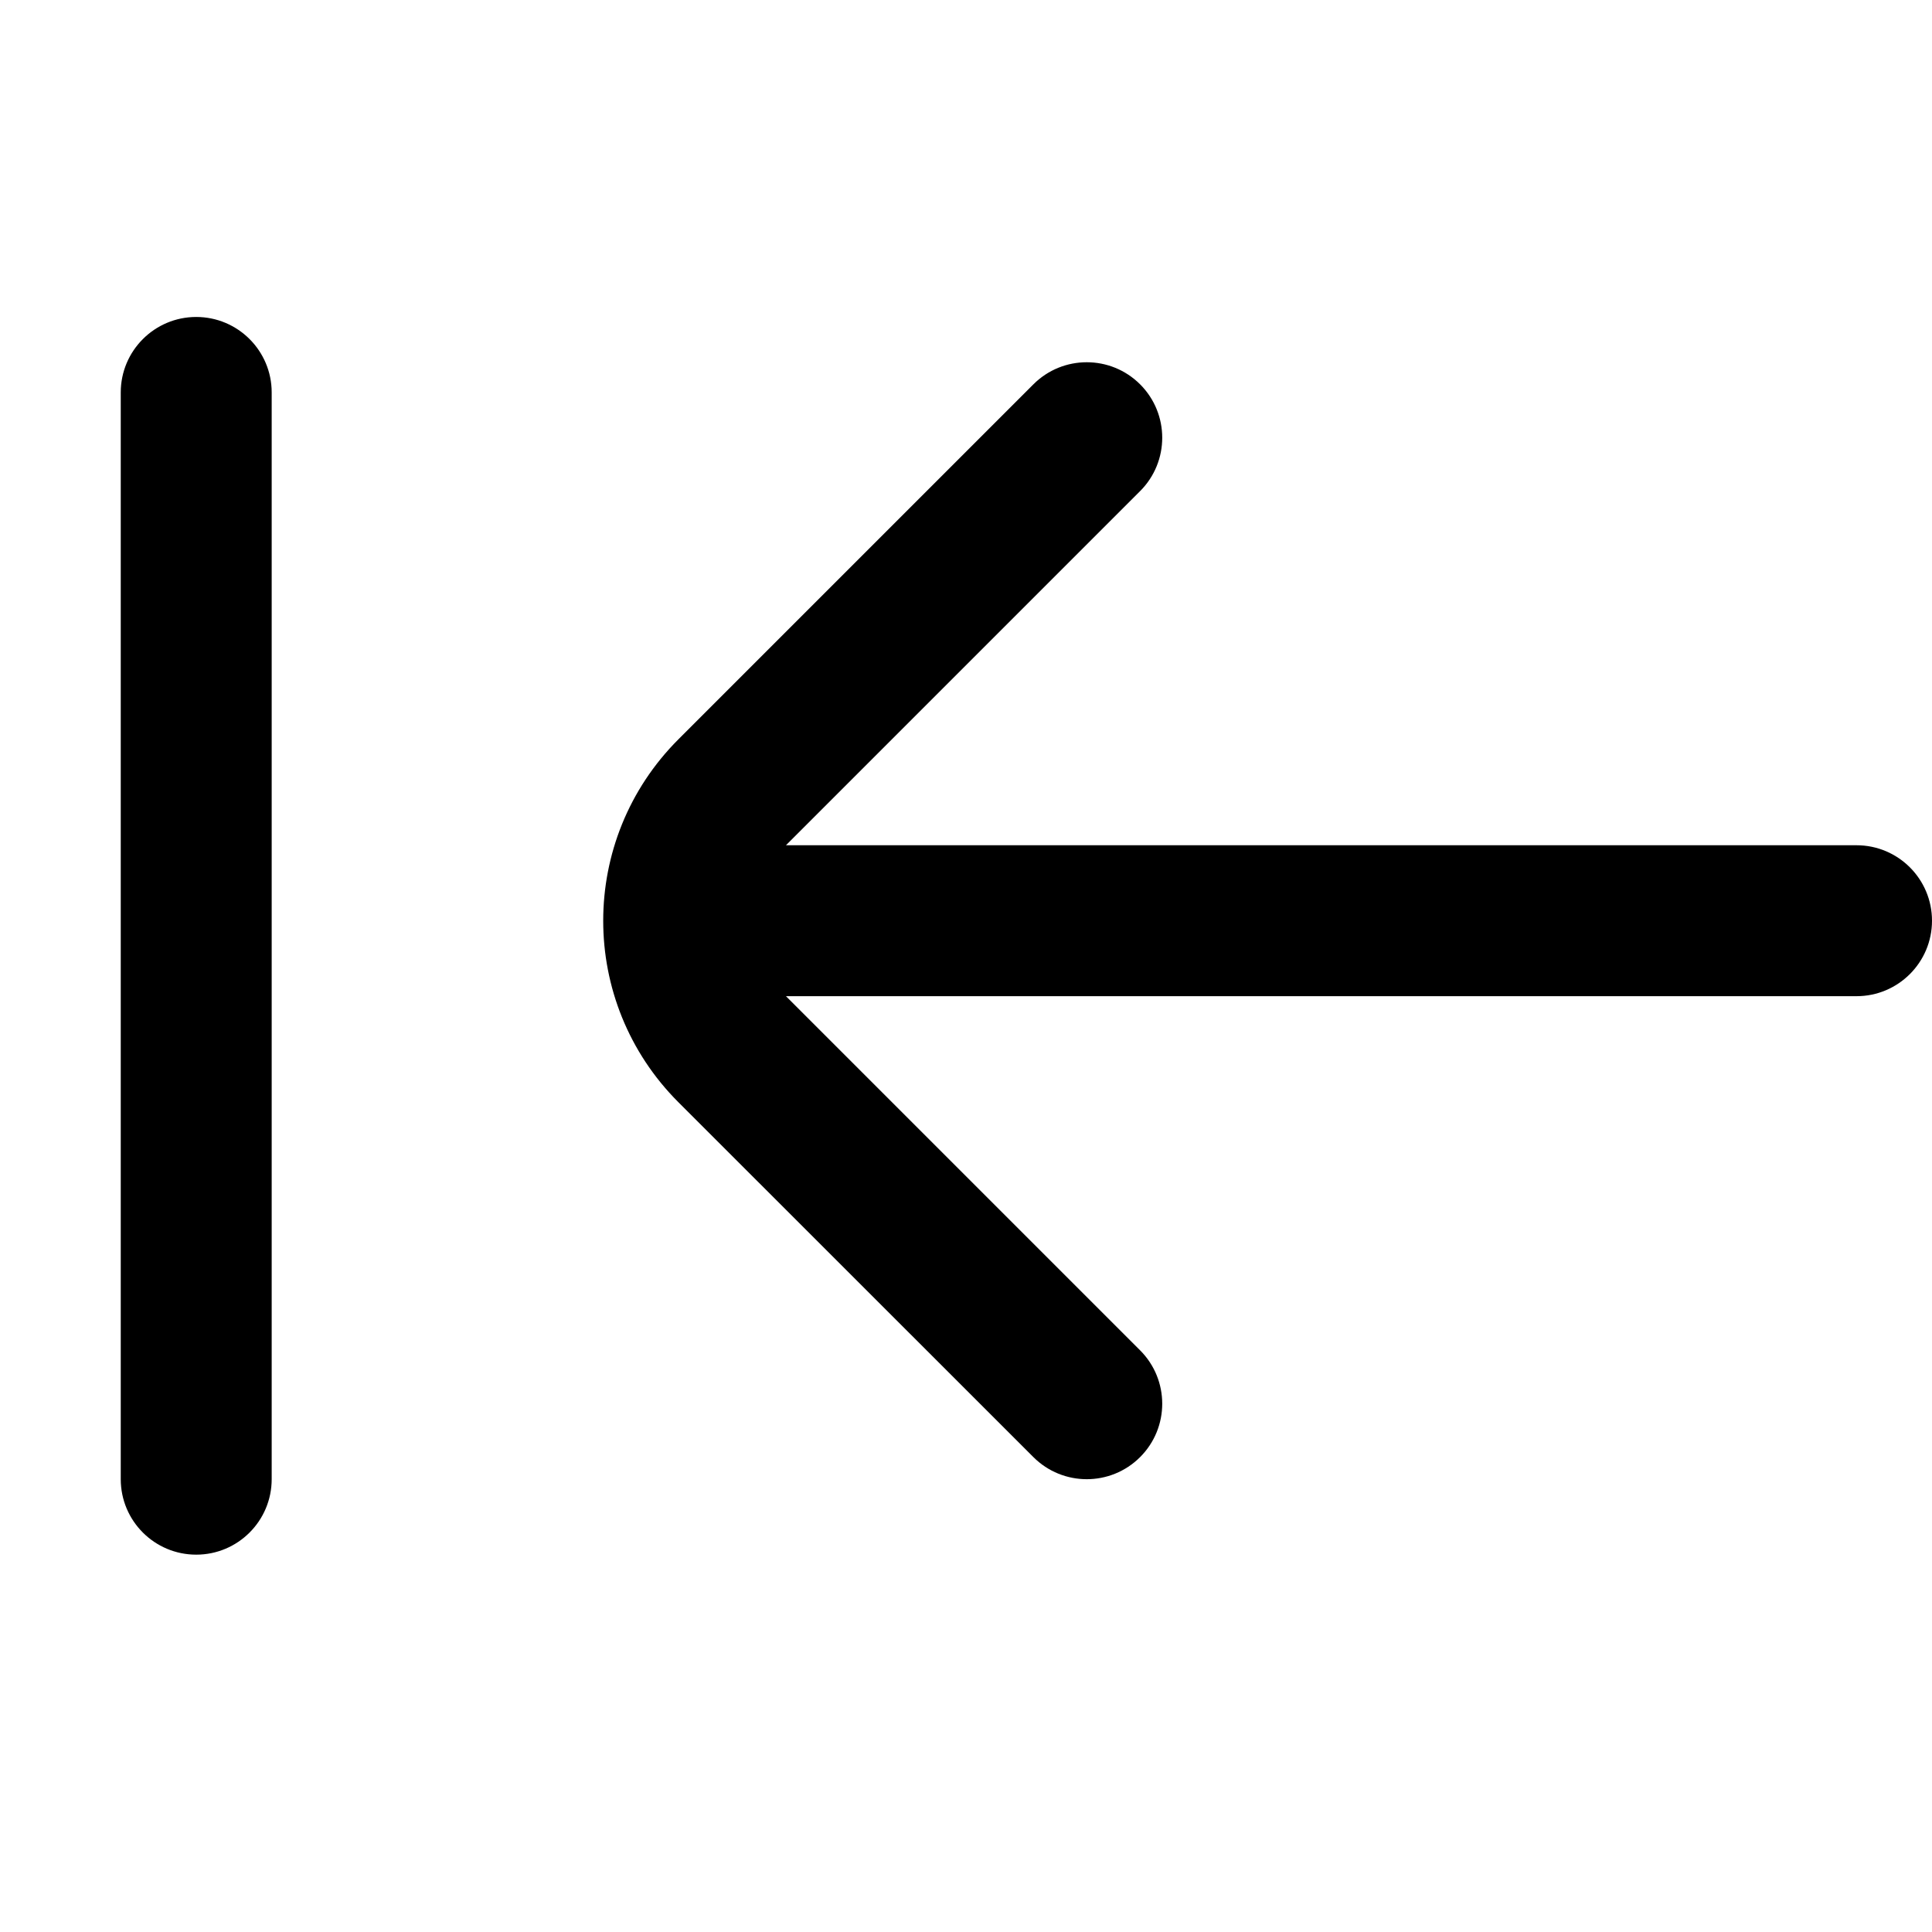
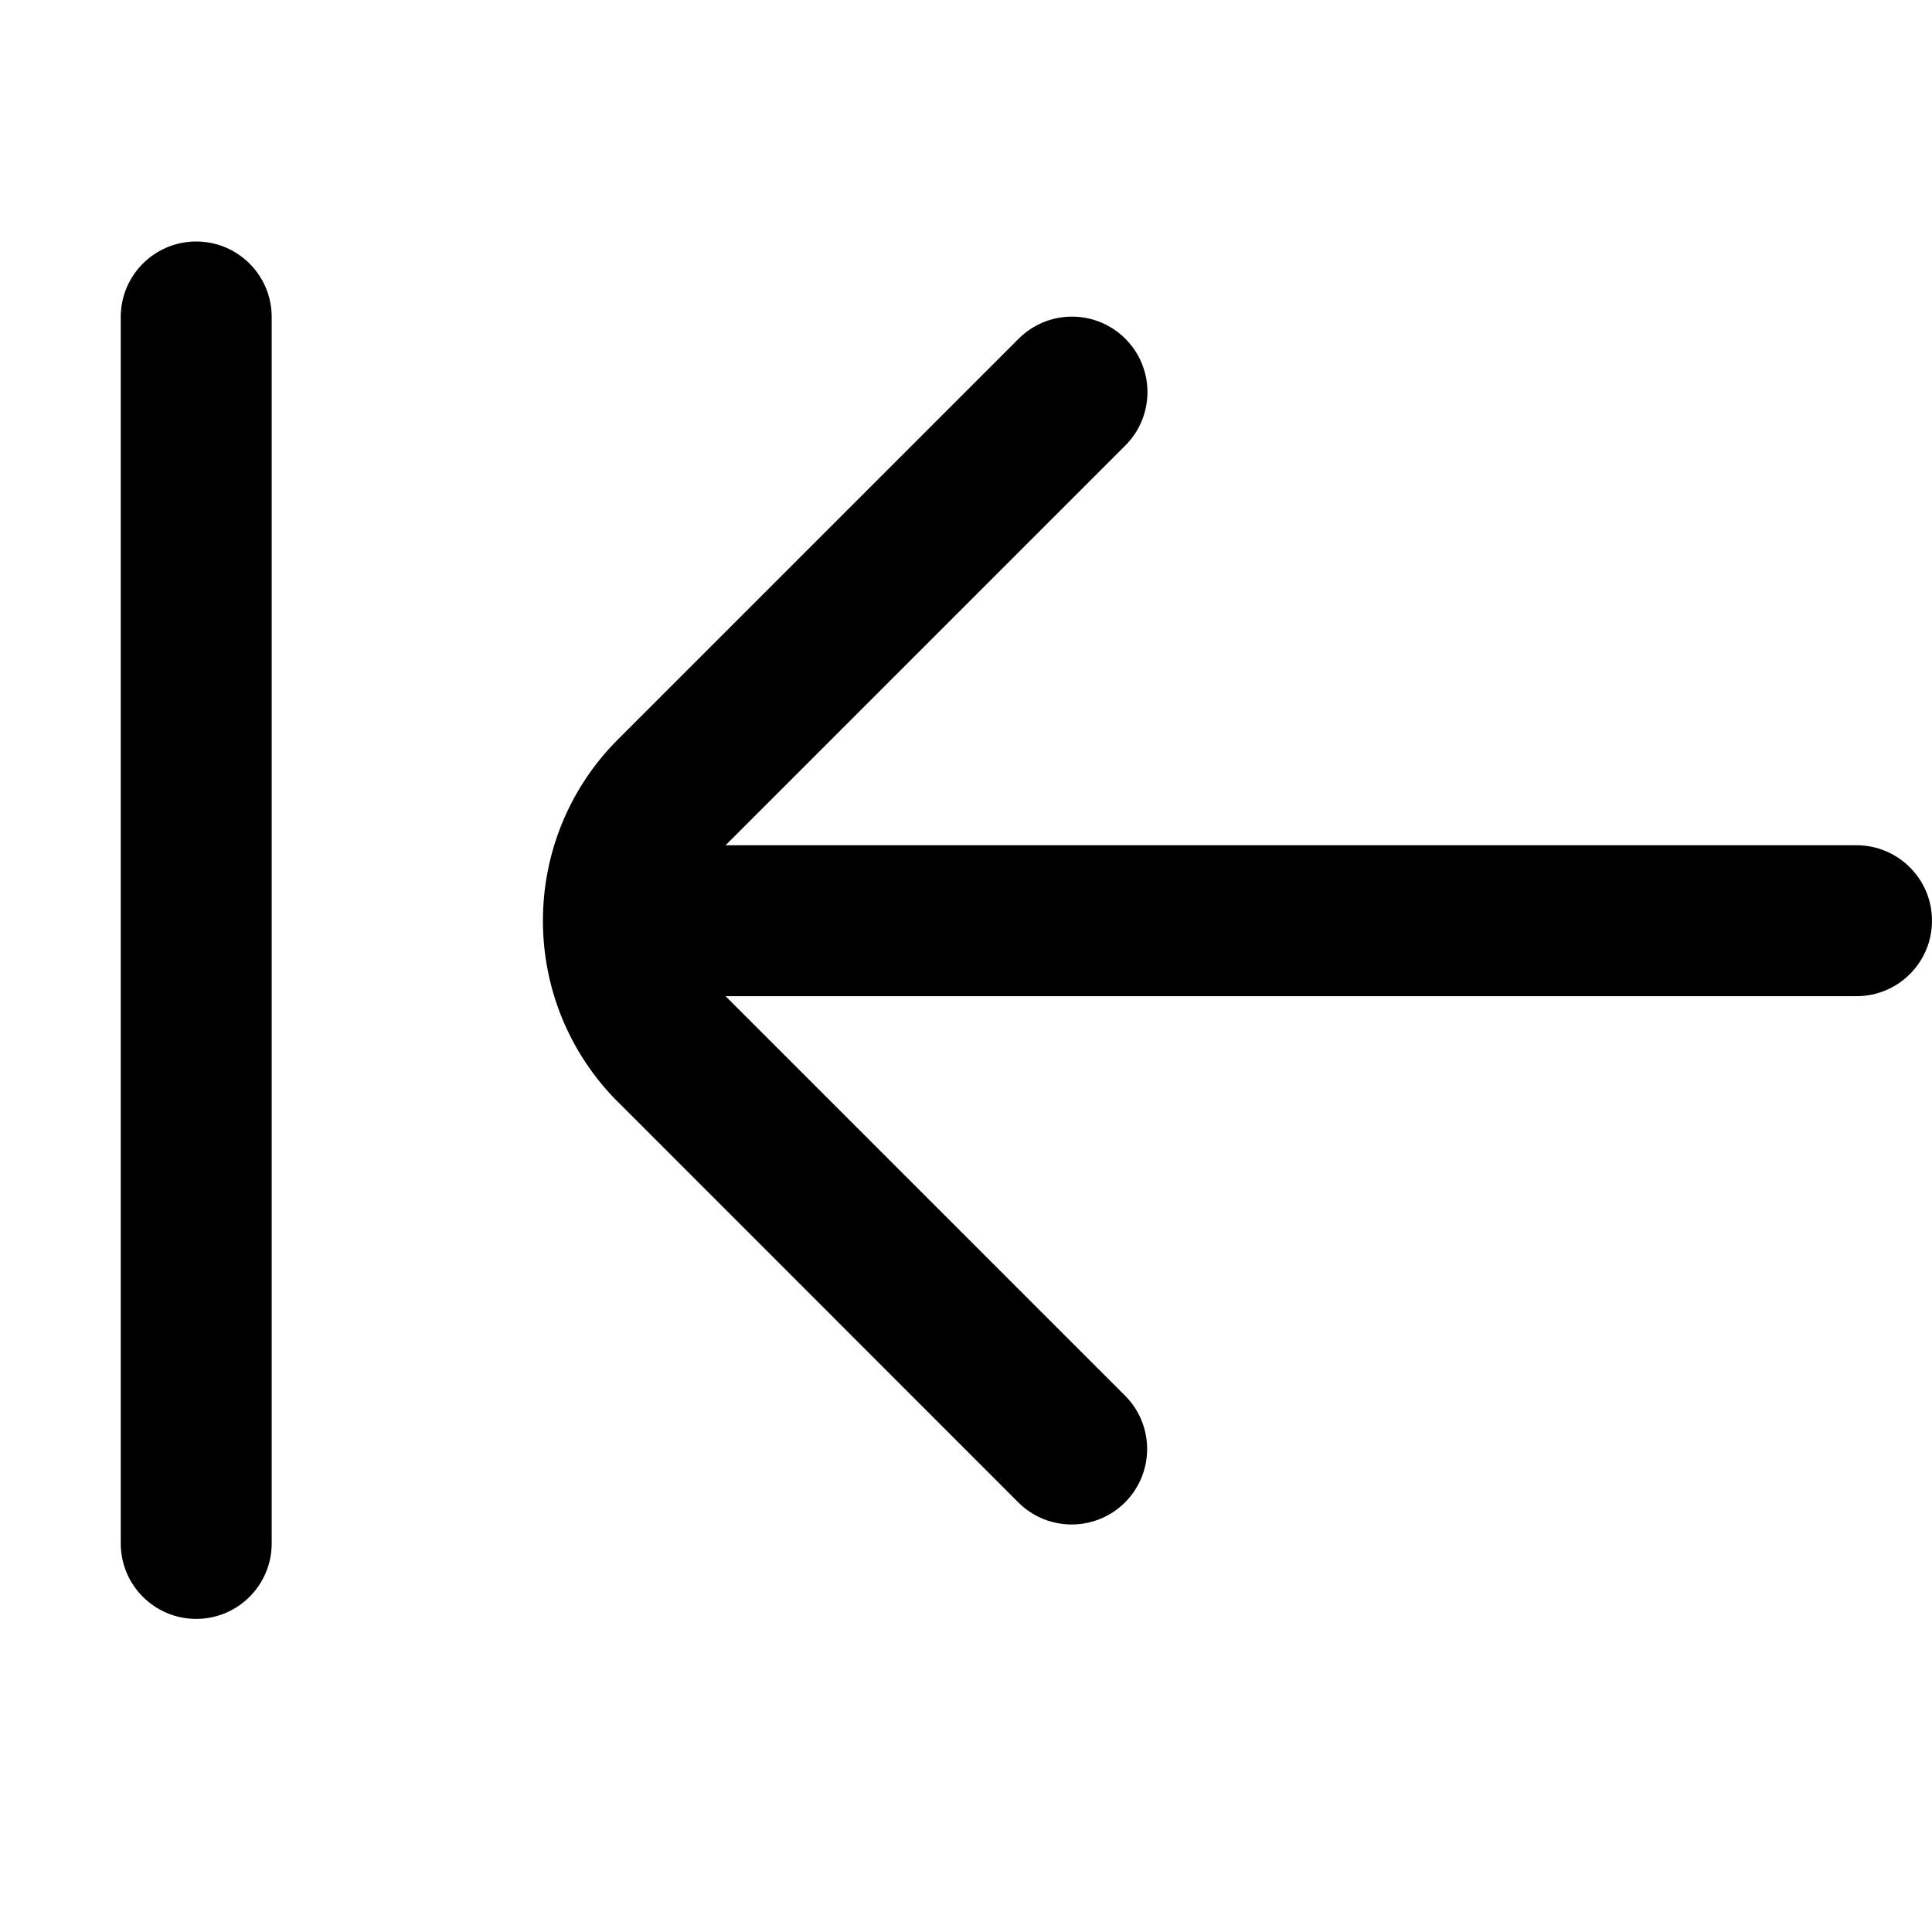
<svg xmlns="http://www.w3.org/2000/svg" fill="none" viewBox="0 0 16 16">
-   <path fill="#000" d="M1.625 2.625c.345 0 .625.28.625.625v9a.625.625 0 1 1-1.25 0v-9c0-.345.28-.625.625-.625Zm14.375 5A.625.625 0 0 0 15.375 7H6.509l2.933-2.933a.625.625 0 0 0-.884-.884l-2.94 2.94c-.83.83-.83 2.175 0 3.005l2.94 2.939a.625.625 0 1 0 .884-.884L6.509 8.25h8.866c.345 0 .625-.28.625-.625Z" />
+   <path fill="#000" d="M5.119 9.128a2.125 2.125 0 0 1 0-3.006l3.314-3.314.023-.022a.625.625 0 0 1 .883.883l-.022.023L6.009 7h9.366a.625.625 0 1 1 0 1.25H6.009l3.308 3.308a.625.625 0 1 1-.884.884L5.12 9.128ZM1 2.625a.625.625 0 1 1 1.25 0v10.157a.625.625 0 0 1-1.25 0V2.625Z" />
</svg>
